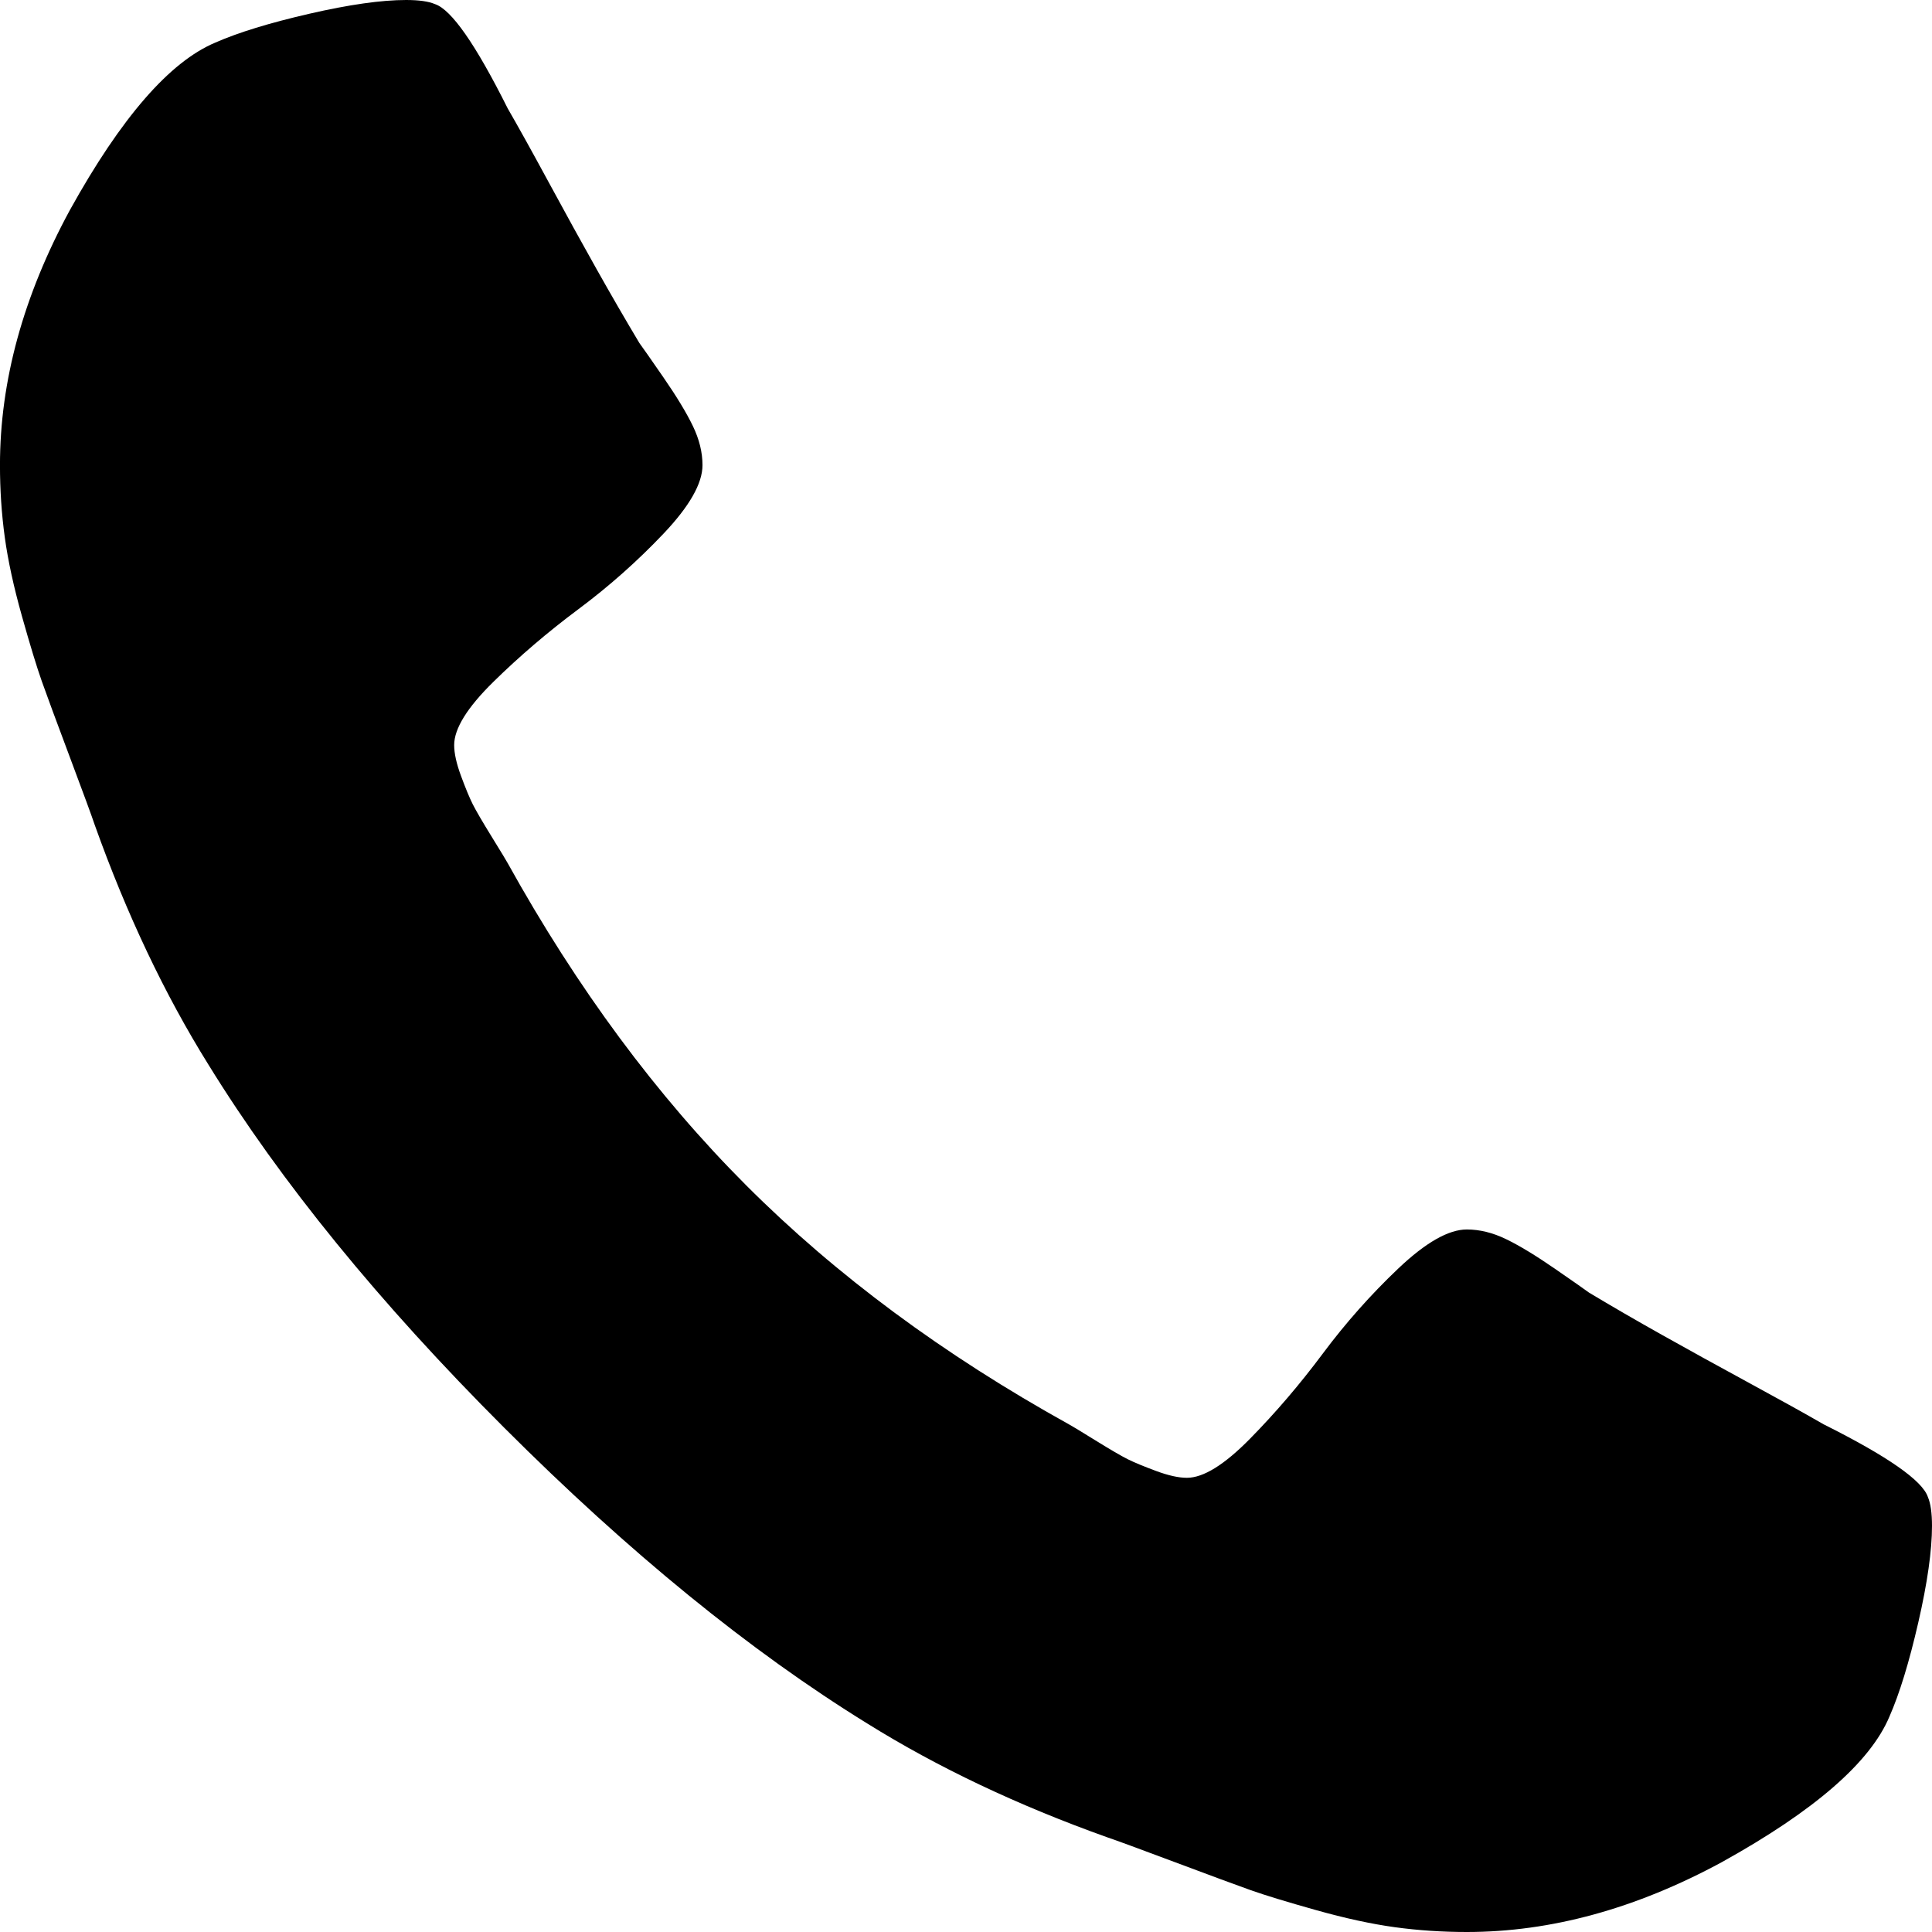
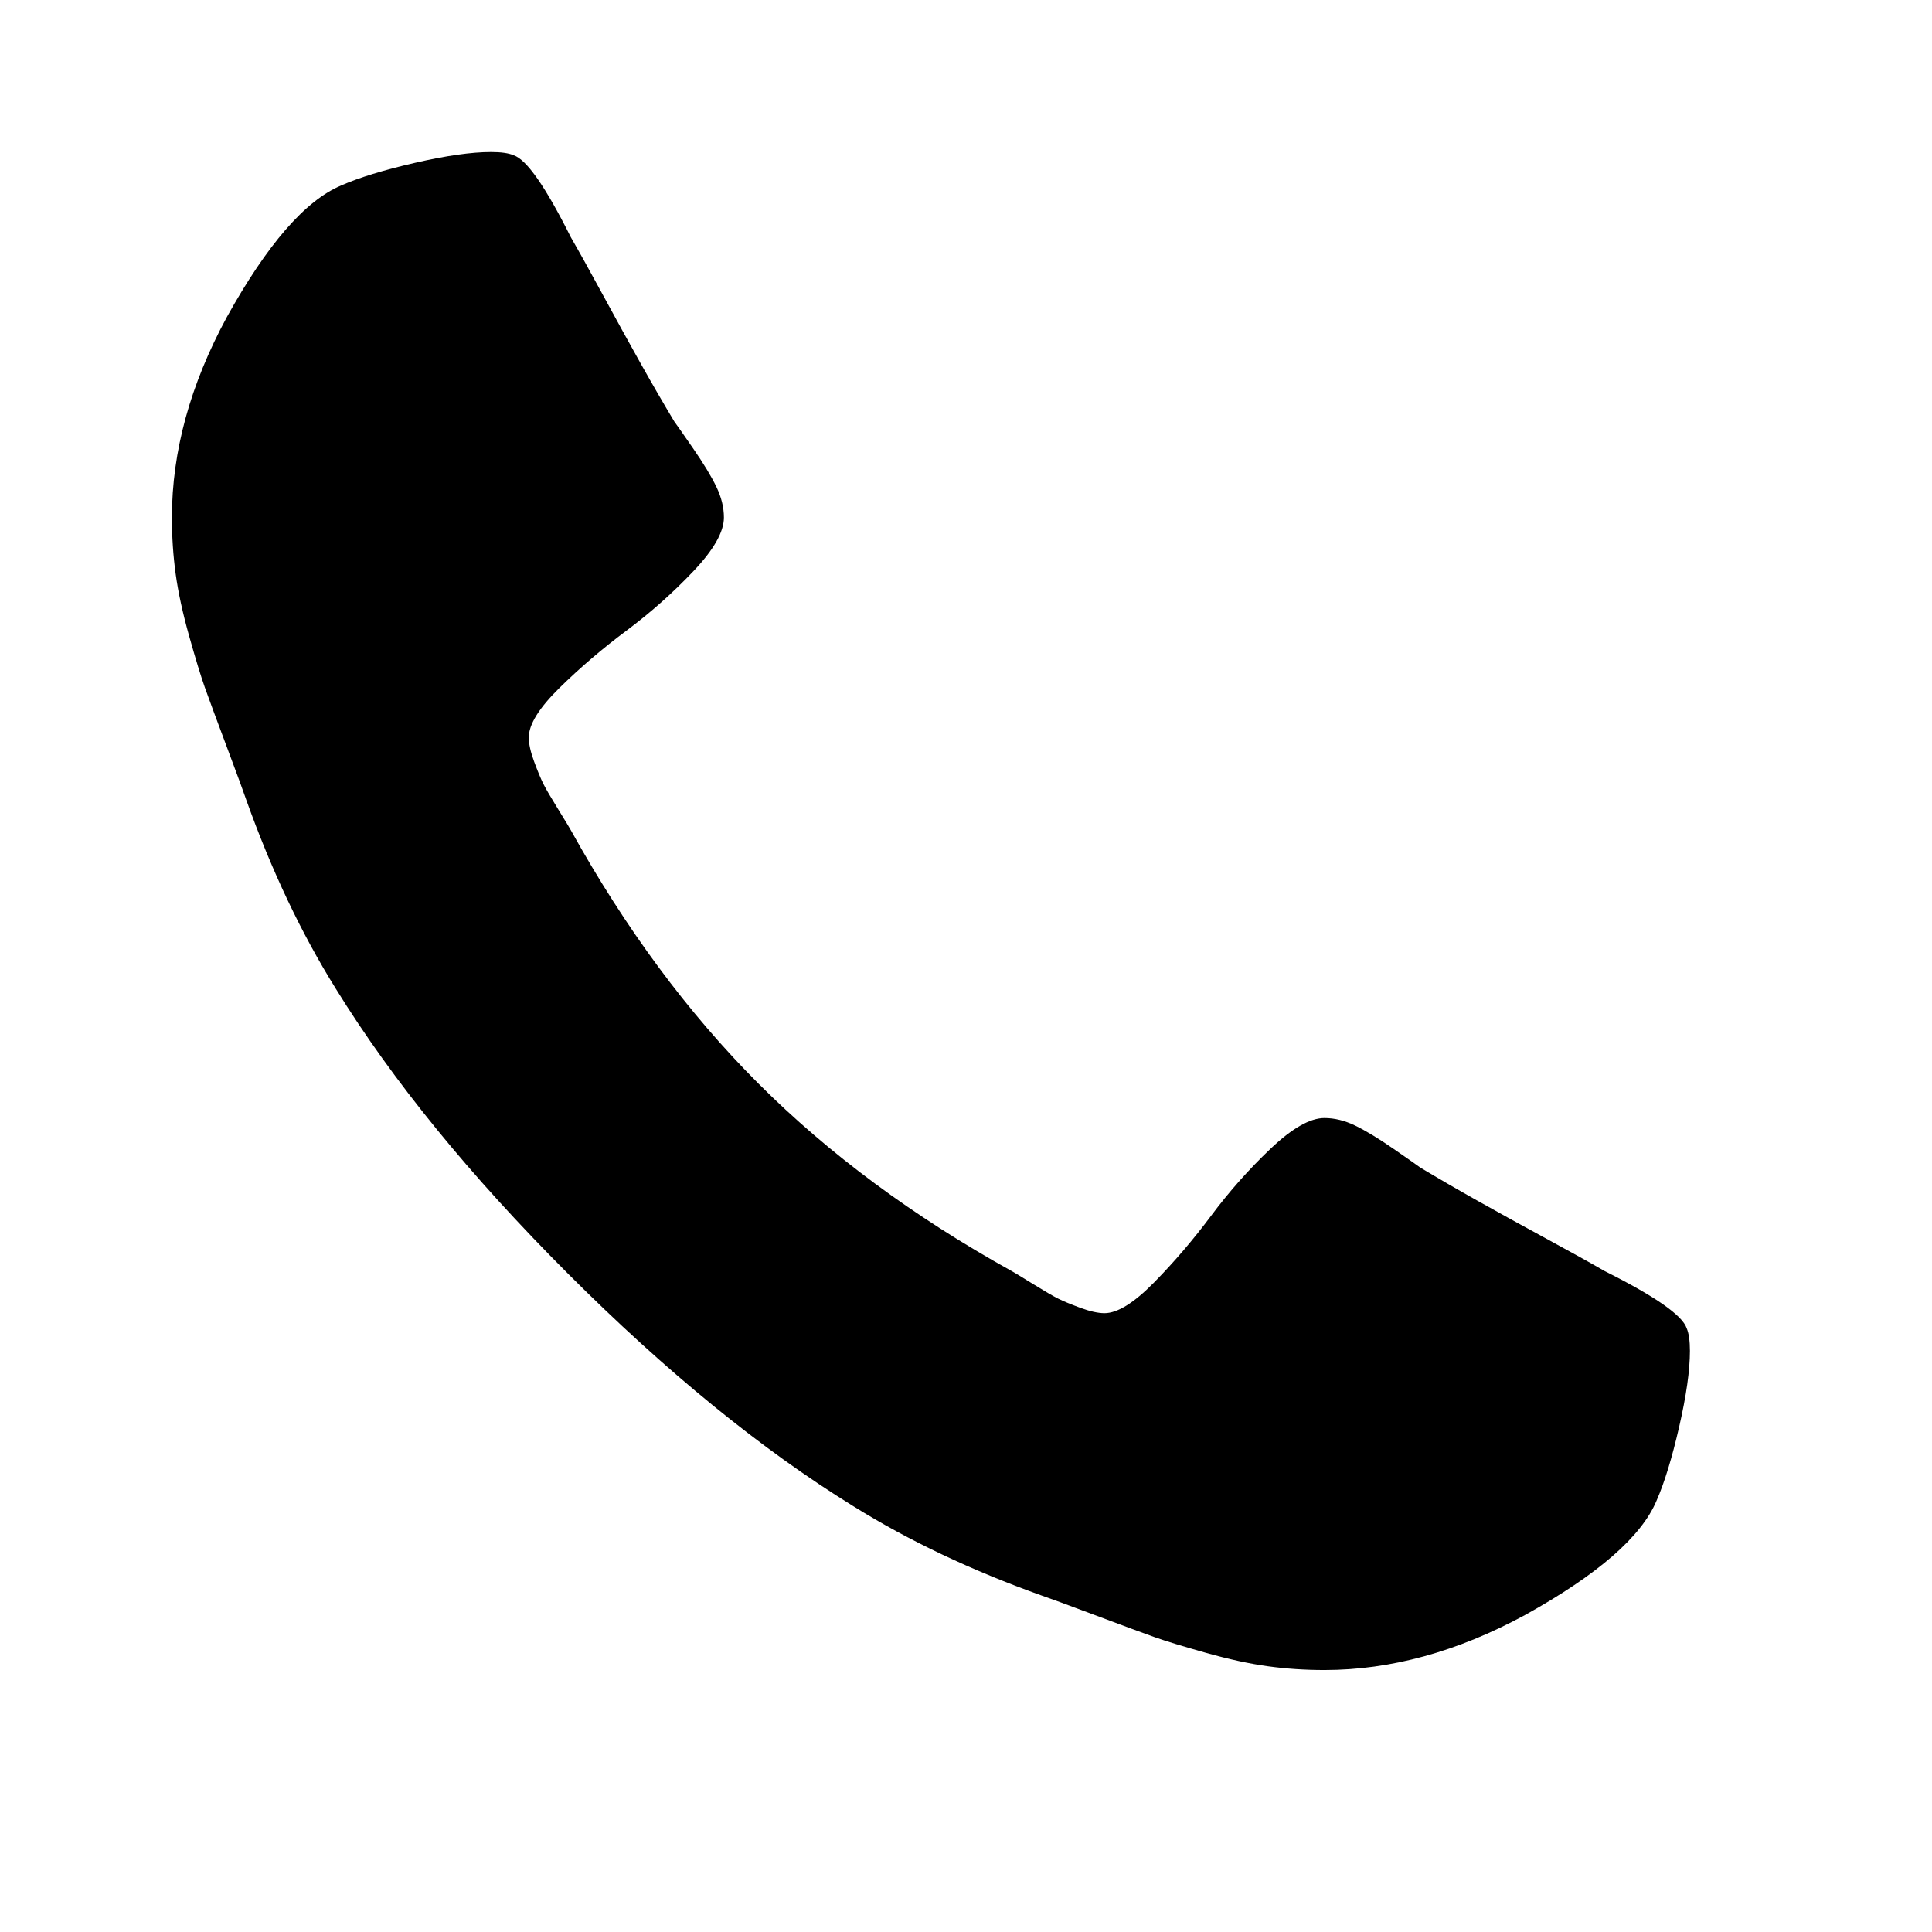
- <svg xmlns="http://www.w3.org/2000/svg" version="1.1" width="64" height="64" viewBox="0 0 64 64">
-   <path d="M64 50.545q0 1.227-0.455 3.205t-0.955 3.114q-0.955 2.273-5.545 4.818-4.273 2.318-8.455 2.318-1.227 0-2.386-0.159t-2.614-0.568-2.159-0.659-2.523-0.932-2.227-0.818q-4.455-1.591-7.955-3.773-5.818-3.591-12.023-9.795t-9.795-12.023q-2.182-3.5-3.773-7.955-0.136-0.409-0.818-2.227t-0.932-2.523-0.659-2.159-0.568-2.613-0.159-2.386q0-4.182 2.318-8.455 2.545-4.591 4.818-5.545 1.136-0.5 3.114-0.955t3.205-0.455q0.636 0 0.955 0.136 0.818 0.273 2.409 3.455 0.5 0.863 1.363 2.455t1.591 2.886 1.409 2.432q0.136 0.182 0.795 1.136t0.977 1.614 0.318 1.295q0 0.909-1.295 2.273t-2.818 2.5-2.818 2.409-1.295 2.091q0 0.409 0.227 1.023t0.386 0.932 0.636 1.091 0.523 0.863q3.455 6.227 7.909 10.682t10.682 7.909q0.091 0.045 0.864 0.523t1.091 0.636 0.932 0.386 1.023 0.227q0.818 0 2.091-1.295t2.409-2.818 2.5-2.818 2.273-1.295q0.636 0 1.295 0.318t1.614 0.977 1.136 0.795q1.136 0.682 2.432 1.409t2.886 1.591 2.455 1.364q3.182 1.591 3.455 2.409 0.136 0.318 0.136 0.955z" />
+ <svg xmlns="http://www.w3.org/2000/svg" viewBox="0 -256 1792 1792" id="svg3013" version="1.1" width="100%" height="100%">
+   <defs id="defs3021" />
+   <g transform="matrix(1,0,0,-1,159.4576,1293.017)" id="g3015">
+     <path d="m 1408,296 q 0,-27 -10,-70.5 Q 1388,182 1377,157 1356,107 1255,51 1161,0 1069,0 1042,0 1016.5,3.5 991,7 959,16 927,25 911.5,30.5 896,36 856,51 816,66 807,69 709,104 632,152 504,231 367.5,367.5 231,504 152,632 104,709 69,807 66,816 51,856 36,896 30.5,911.5 25,927 16,959 7,991 3.5,1016.5 0,1042 0,1069 q 0,92 51,186 56,101 106,122 25,11 68.5,21 43.5,10 70.5,10 14,0 21,-3 18,-6 53,-76 11,-19 30,-54 19,-35 35,-63.5 16,-28.5 31,-53.5 3,-4 17.5,-25 14.5,-21 21.5,-35.5 7,-14.5 7,-28.5 0,-20 -28.5,-50 -28.5,-30 -62,-55 -33.5,-25 -62,-53 -28.5,-28 -28.5,-46 0,-9 5,-22.5 5,-13.5 8.5,-20.5 3.5,-7 14,-24 10.5,-17 11.5,-19 76,-137 174,-235 98,-98 235,-174 2,-1 19,-11.5 17,-10.5 24,-14 7,-3.5 20.5,-8.5 13.5,-5 22.5,-5 18,0 46,28.5 28,28.5 53,62 25,33.5 55,62 30,28.5 50,28.5 14,0 28.5,-7 14.5,-7 35.5,-21.5 21,-14.5 25,-17.5 25,-15 53.5,-31 28.5,-16 63.5,-35 35,-19 54,-30 70,-35 76,-53 3,-7 3,-21 z" id="path3017" style="fill:currentColor" />
+   </g>
</svg>
